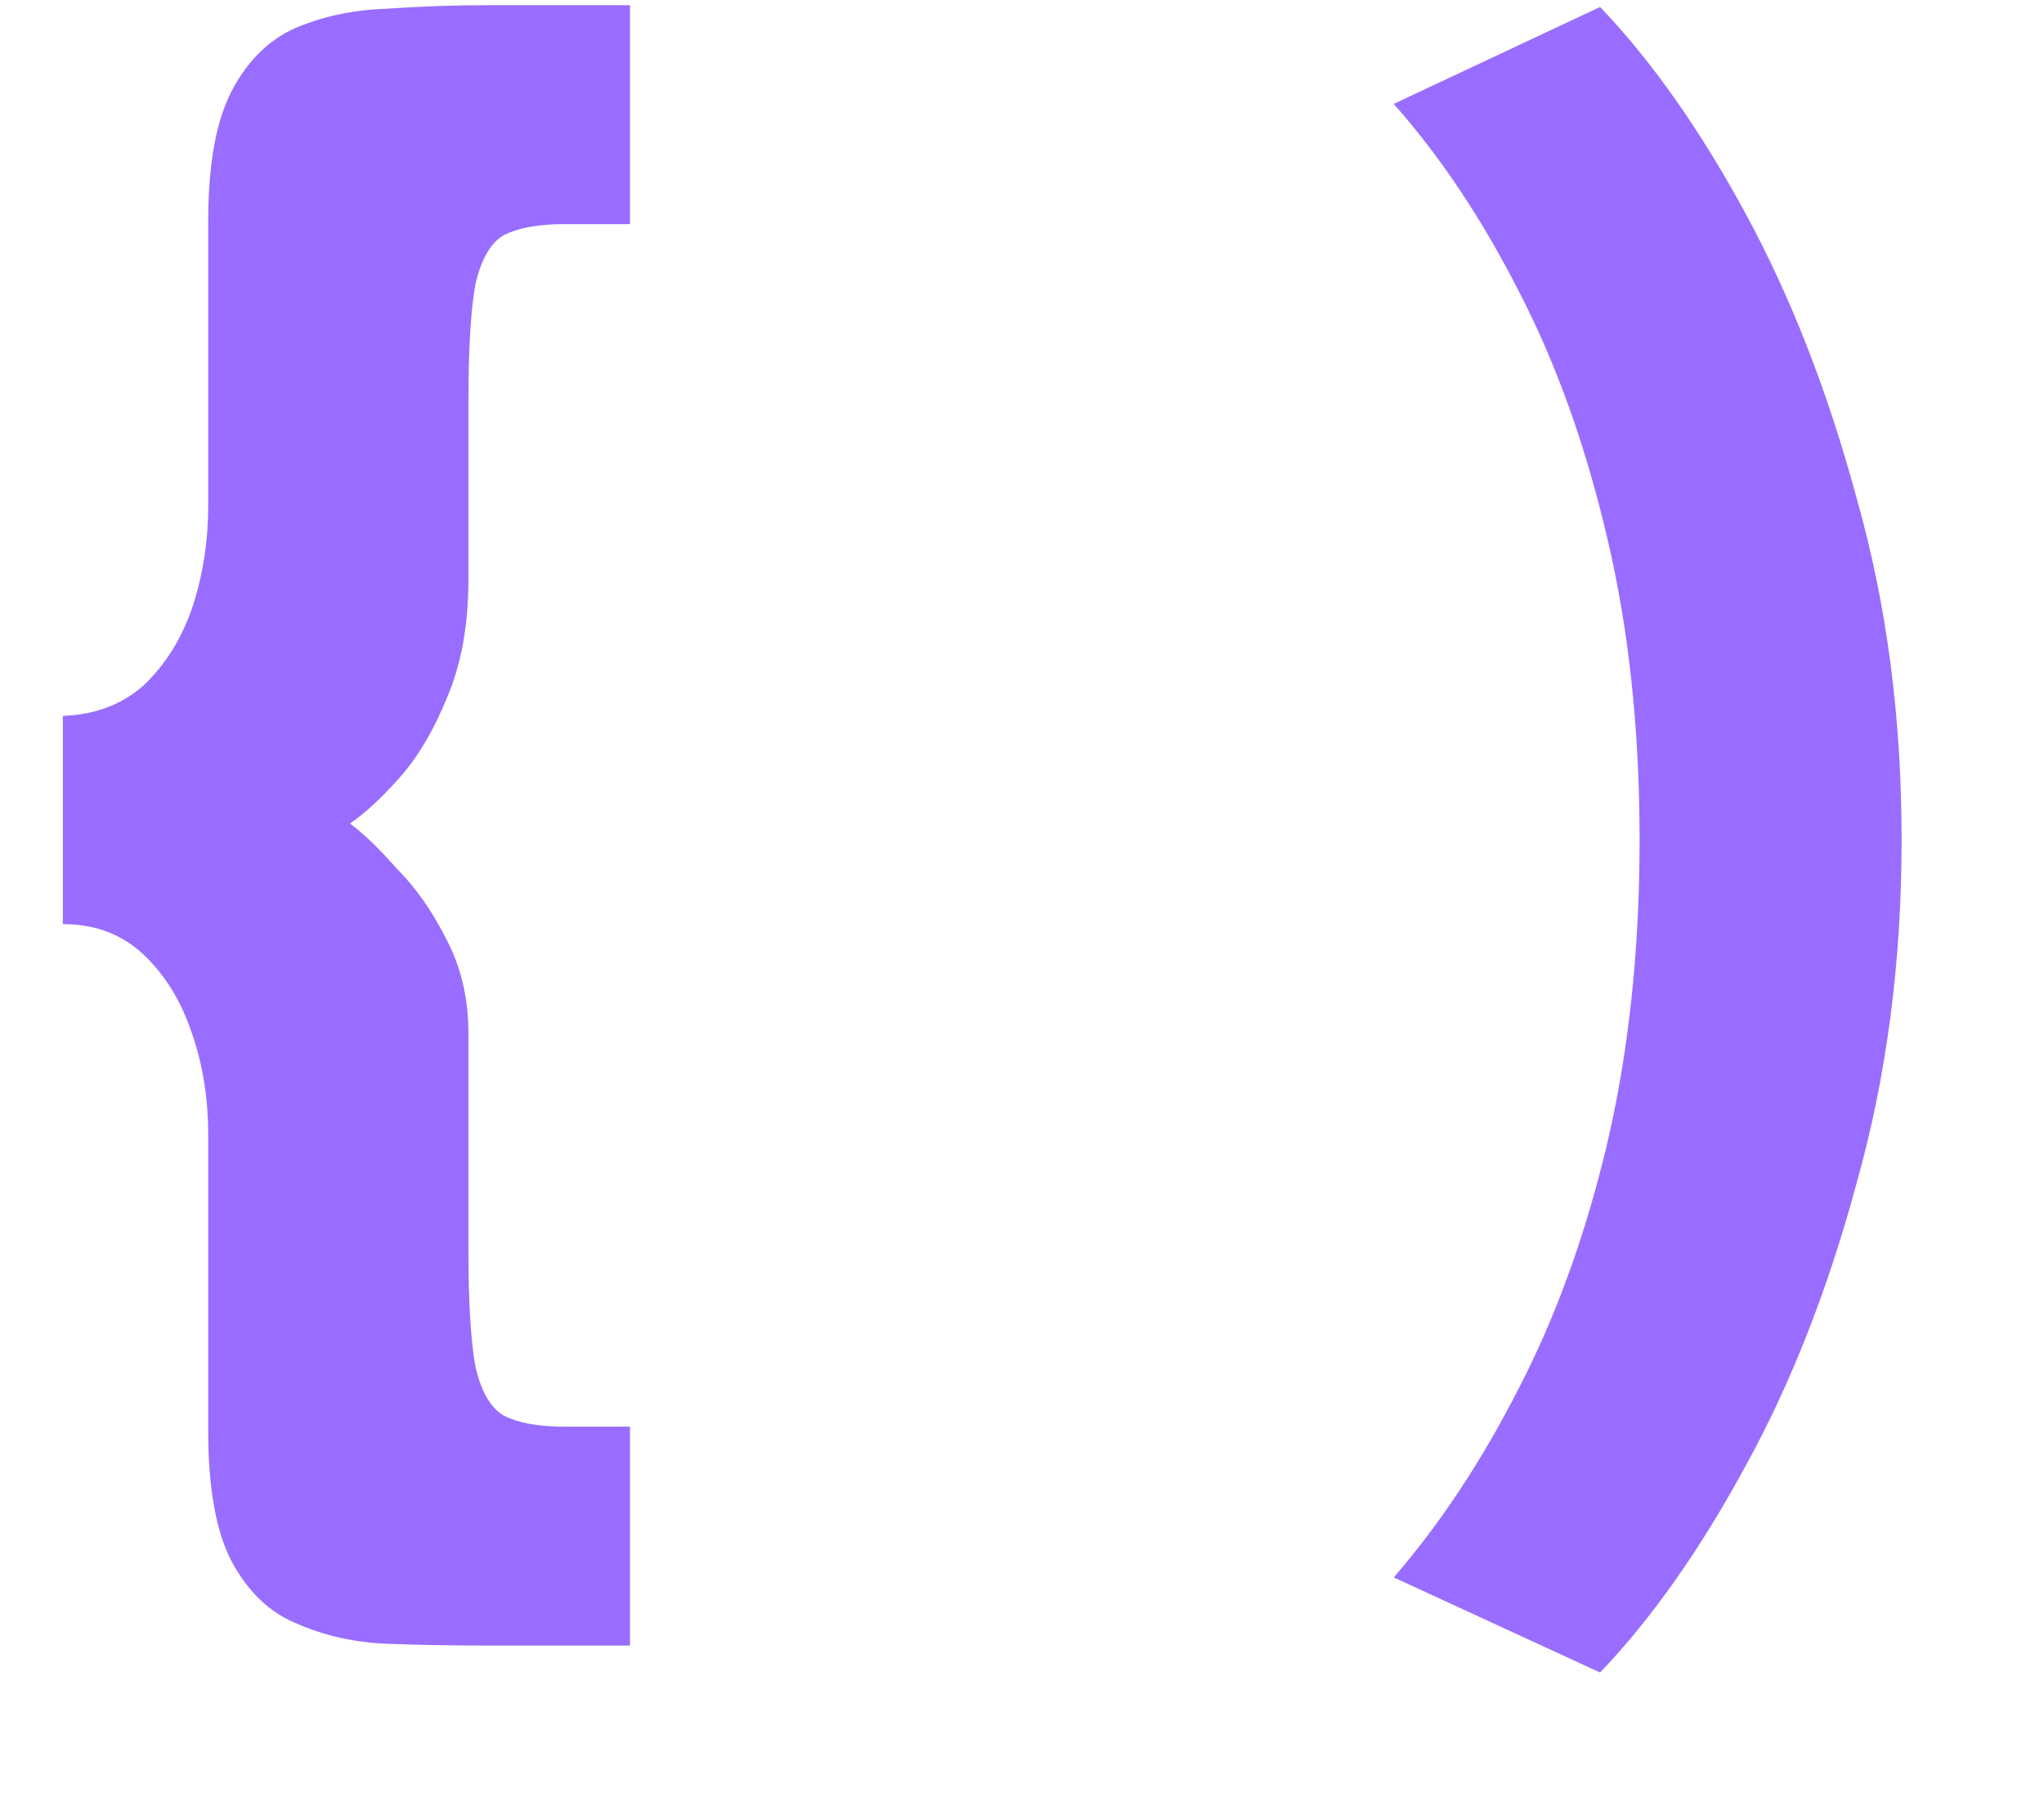
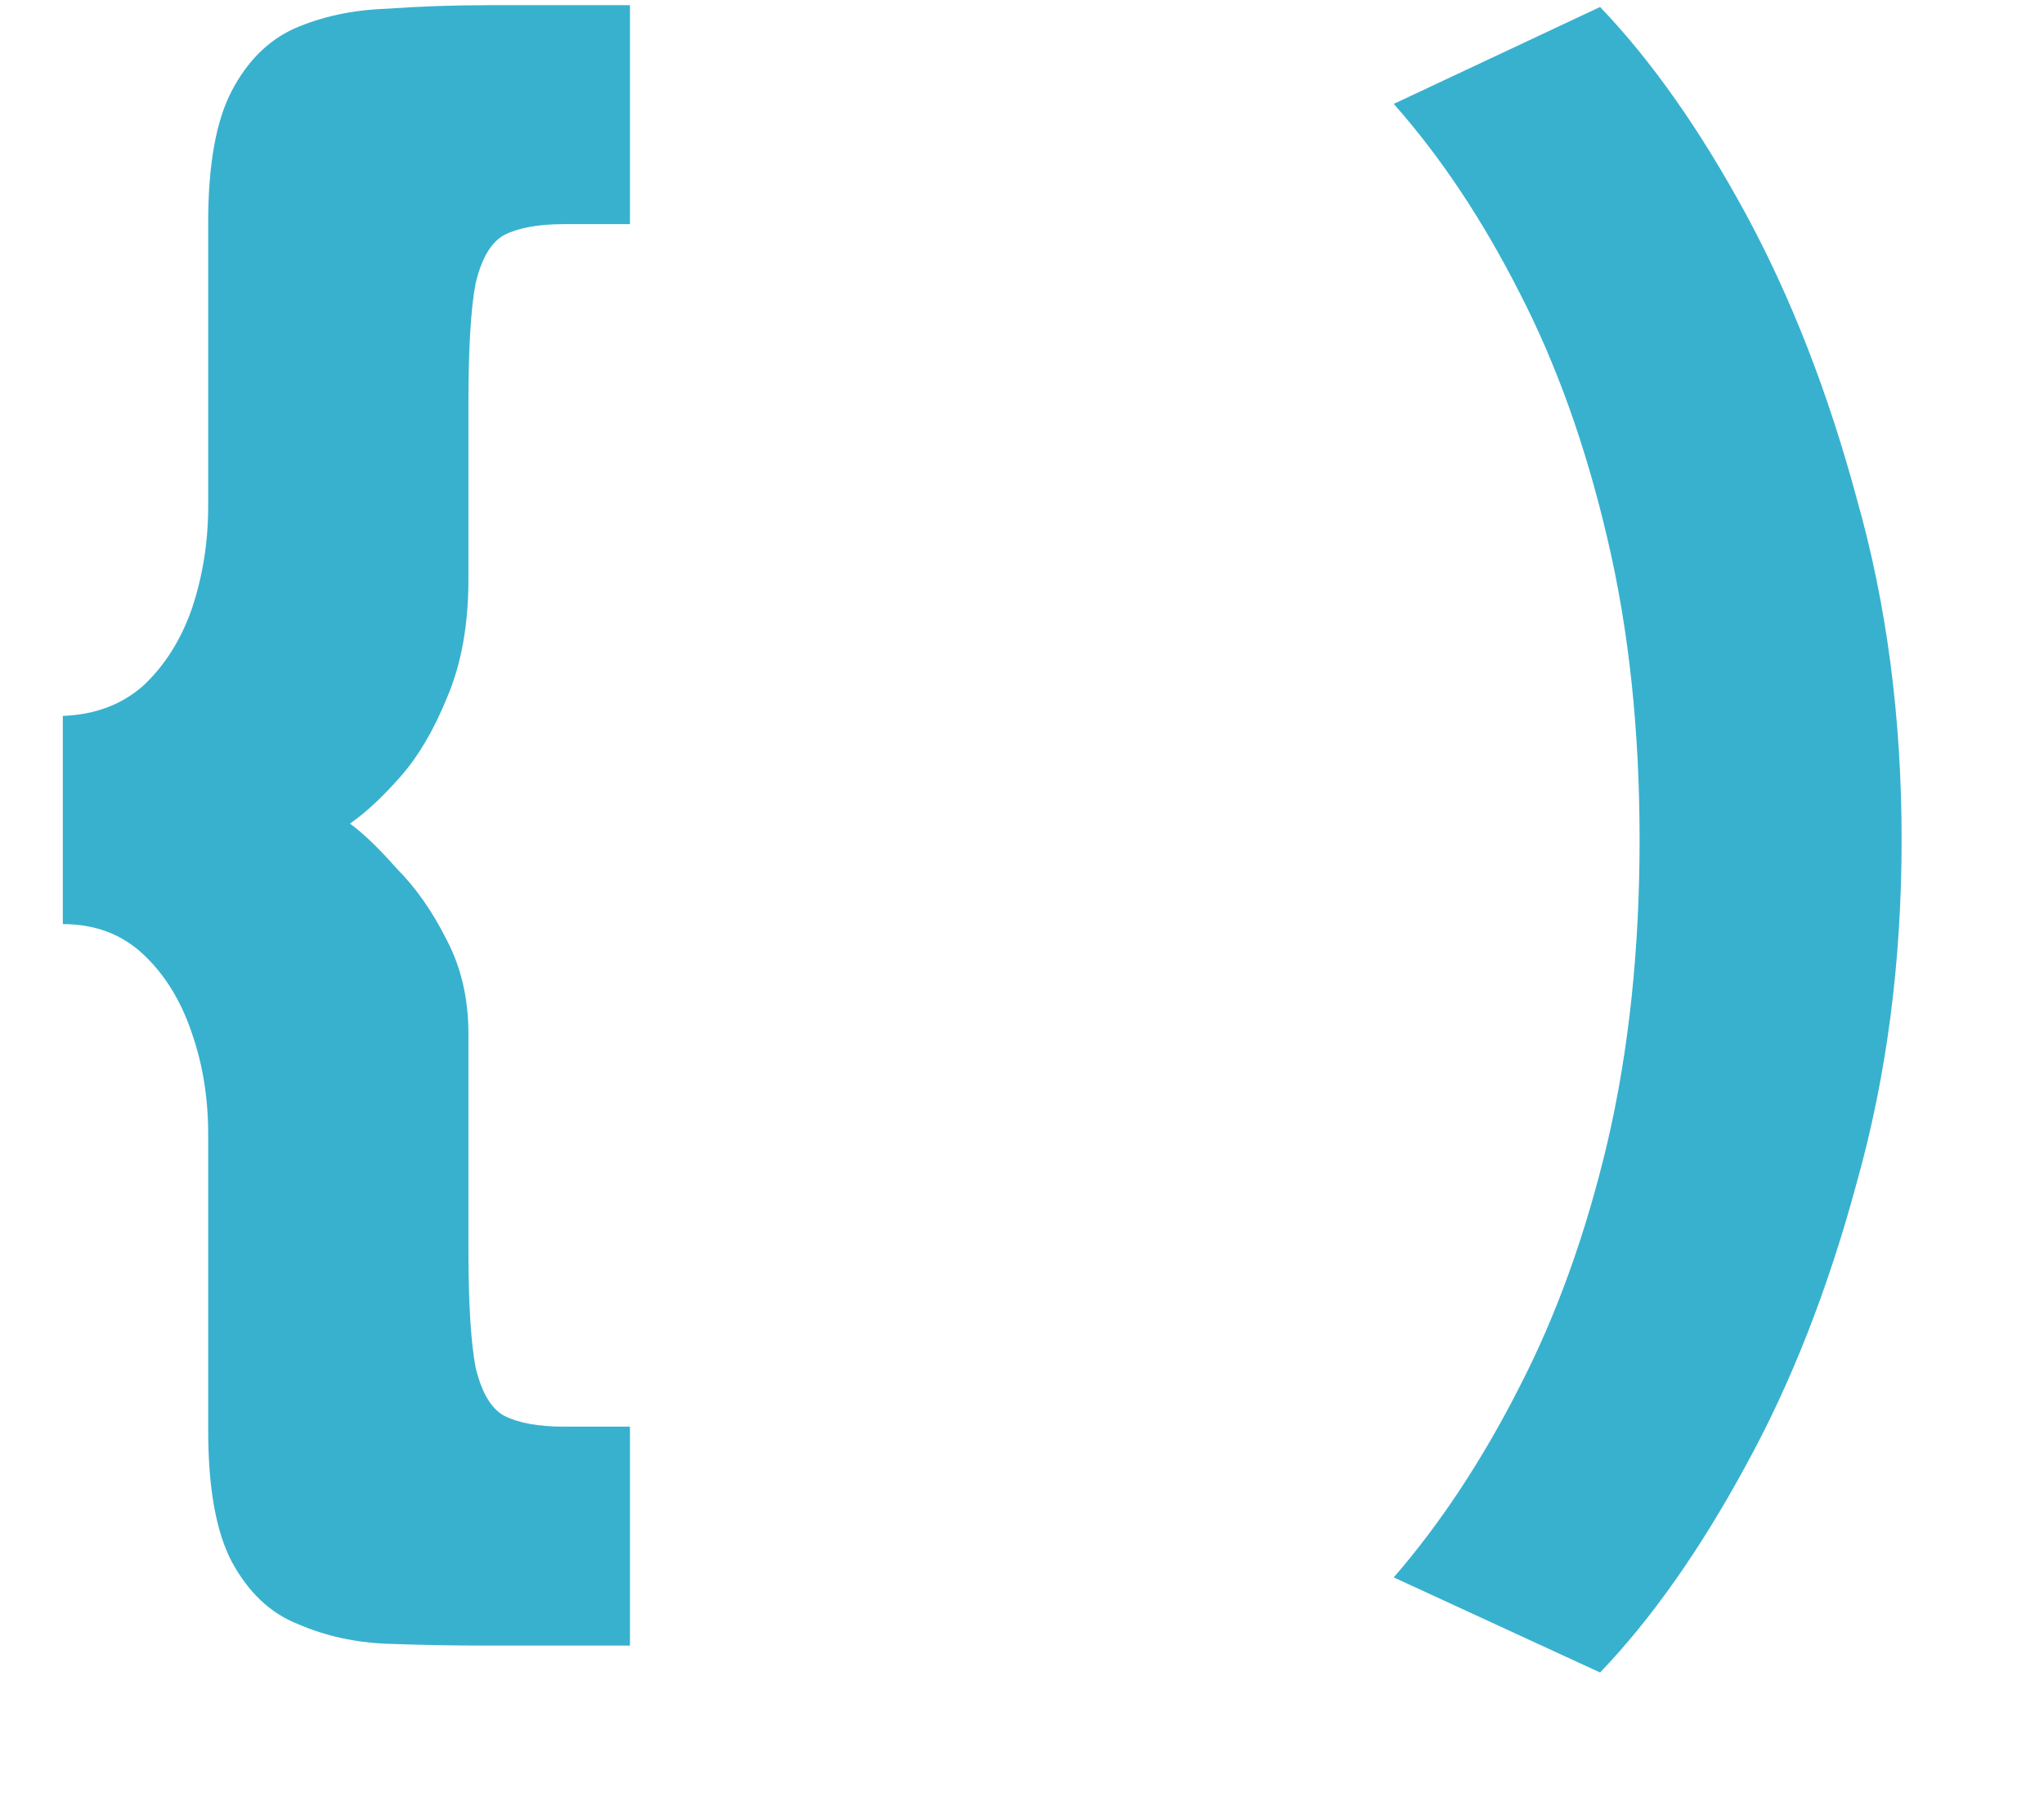
<svg xmlns="http://www.w3.org/2000/svg" width="82" height="73" viewBox="0 0 82 73" fill="none">
-   <path d="M22.608 8.992C21.6 8.992 20.808 9.136 20.232 9.424C19.704 9.712 19.32 10.36 19.08 11.368C18.888 12.376 18.792 13.984 18.792 16.192V23.248C18.792 25.072 18.504 26.656 17.928 28C17.4 29.296 16.776 30.352 16.056 31.168C15.336 31.984 14.664 32.608 14.04 33.04C14.568 33.424 15.192 34.024 15.912 34.84C16.68 35.608 17.352 36.568 17.928 37.72C18.504 38.824 18.792 40.072 18.792 41.464V50.104C18.792 52.264 18.888 53.848 19.08 54.856C19.32 55.864 19.704 56.512 20.232 56.8C20.808 57.088 21.6 57.232 22.608 57.232H25.272V66.016H19.584C18.24 66.016 16.896 65.992 15.552 65.944C14.256 65.896 13.056 65.632 11.952 65.152C10.848 64.72 9.96 63.88 9.288 62.632C8.664 61.432 8.352 59.68 8.352 57.376V45.496C8.352 44.056 8.136 42.712 7.704 41.464C7.272 40.168 6.624 39.112 5.76 38.296C4.896 37.48 3.816 37.072 2.52 37.072V28.72C3.816 28.672 4.896 28.264 5.76 27.496C6.624 26.68 7.272 25.648 7.704 24.4C8.136 23.104 8.352 21.736 8.352 20.296V8.92C8.352 6.616 8.664 4.864 9.288 3.664C9.912 2.464 10.752 1.624 11.808 1.144C12.912 0.664 14.136 0.4 15.48 0.352C16.824 0.256 18.192 0.208 19.584 0.208H25.272V8.992H22.608ZM76.288 33.688C76.288 38.584 75.689 43.168 74.489 47.44C73.337 51.712 71.849 55.504 70.025 58.816C68.201 62.176 66.257 64.936 64.192 67.096L55.913 63.28C57.785 61.12 59.465 58.576 60.953 55.648C62.441 52.768 63.617 49.504 64.481 45.856C65.344 42.16 65.776 38.104 65.776 33.688C65.776 29.272 65.344 25.24 64.481 21.592C63.617 17.896 62.441 14.608 60.953 11.728C59.465 8.8 57.785 6.28 55.913 4.168L64.192 0.28C66.257 2.44 68.201 5.2 70.025 8.56C71.849 11.92 73.337 15.736 74.489 20.008C75.689 24.232 76.288 28.792 76.288 33.688Z" fill="#986DFF" />
+   <path d="M22.608 8.992C21.6 8.992 20.808 9.136 20.232 9.424C19.704 9.712 19.32 10.36 19.08 11.368C18.888 12.376 18.792 13.984 18.792 16.192V23.248C18.792 25.072 18.504 26.656 17.928 28C17.4 29.296 16.776 30.352 16.056 31.168C15.336 31.984 14.664 32.608 14.04 33.04C14.568 33.424 15.192 34.024 15.912 34.84C16.68 35.608 17.352 36.568 17.928 37.72C18.504 38.824 18.792 40.072 18.792 41.464V50.104C18.792 52.264 18.888 53.848 19.08 54.856C19.32 55.864 19.704 56.512 20.232 56.8C20.808 57.088 21.6 57.232 22.608 57.232H25.272V66.016H19.584C18.24 66.016 16.896 65.992 15.552 65.944C14.256 65.896 13.056 65.632 11.952 65.152C10.848 64.72 9.96 63.88 9.288 62.632C8.664 61.432 8.352 59.68 8.352 57.376V45.496C8.352 44.056 8.136 42.712 7.704 41.464C7.272 40.168 6.624 39.112 5.76 38.296C4.896 37.48 3.816 37.072 2.52 37.072V28.72C3.816 28.672 4.896 28.264 5.76 27.496C6.624 26.68 7.272 25.648 7.704 24.4C8.136 23.104 8.352 21.736 8.352 20.296V8.92C8.352 6.616 8.664 4.864 9.288 3.664C9.912 2.464 10.752 1.624 11.808 1.144C12.912 0.664 14.136 0.4 15.48 0.352C16.824 0.256 18.192 0.208 19.584 0.208H25.272V8.992H22.608ZM76.288 33.688C76.288 38.584 75.689 43.168 74.489 47.44C73.337 51.712 71.849 55.504 70.025 58.816C68.201 62.176 66.257 64.936 64.192 67.096L55.913 63.28C57.785 61.12 59.465 58.576 60.953 55.648C62.441 52.768 63.617 49.504 64.481 45.856C65.344 42.16 65.776 38.104 65.776 33.688C65.776 29.272 65.344 25.24 64.481 21.592C63.617 17.896 62.441 14.608 60.953 11.728C59.465 8.8 57.785 6.28 55.913 4.168L64.192 0.28C66.257 2.44 68.201 5.2 70.025 8.56C71.849 11.92 73.337 15.736 74.489 20.008C75.689 24.232 76.288 28.792 76.288 33.688Z" fill="#38b1cf" />
</svg>
